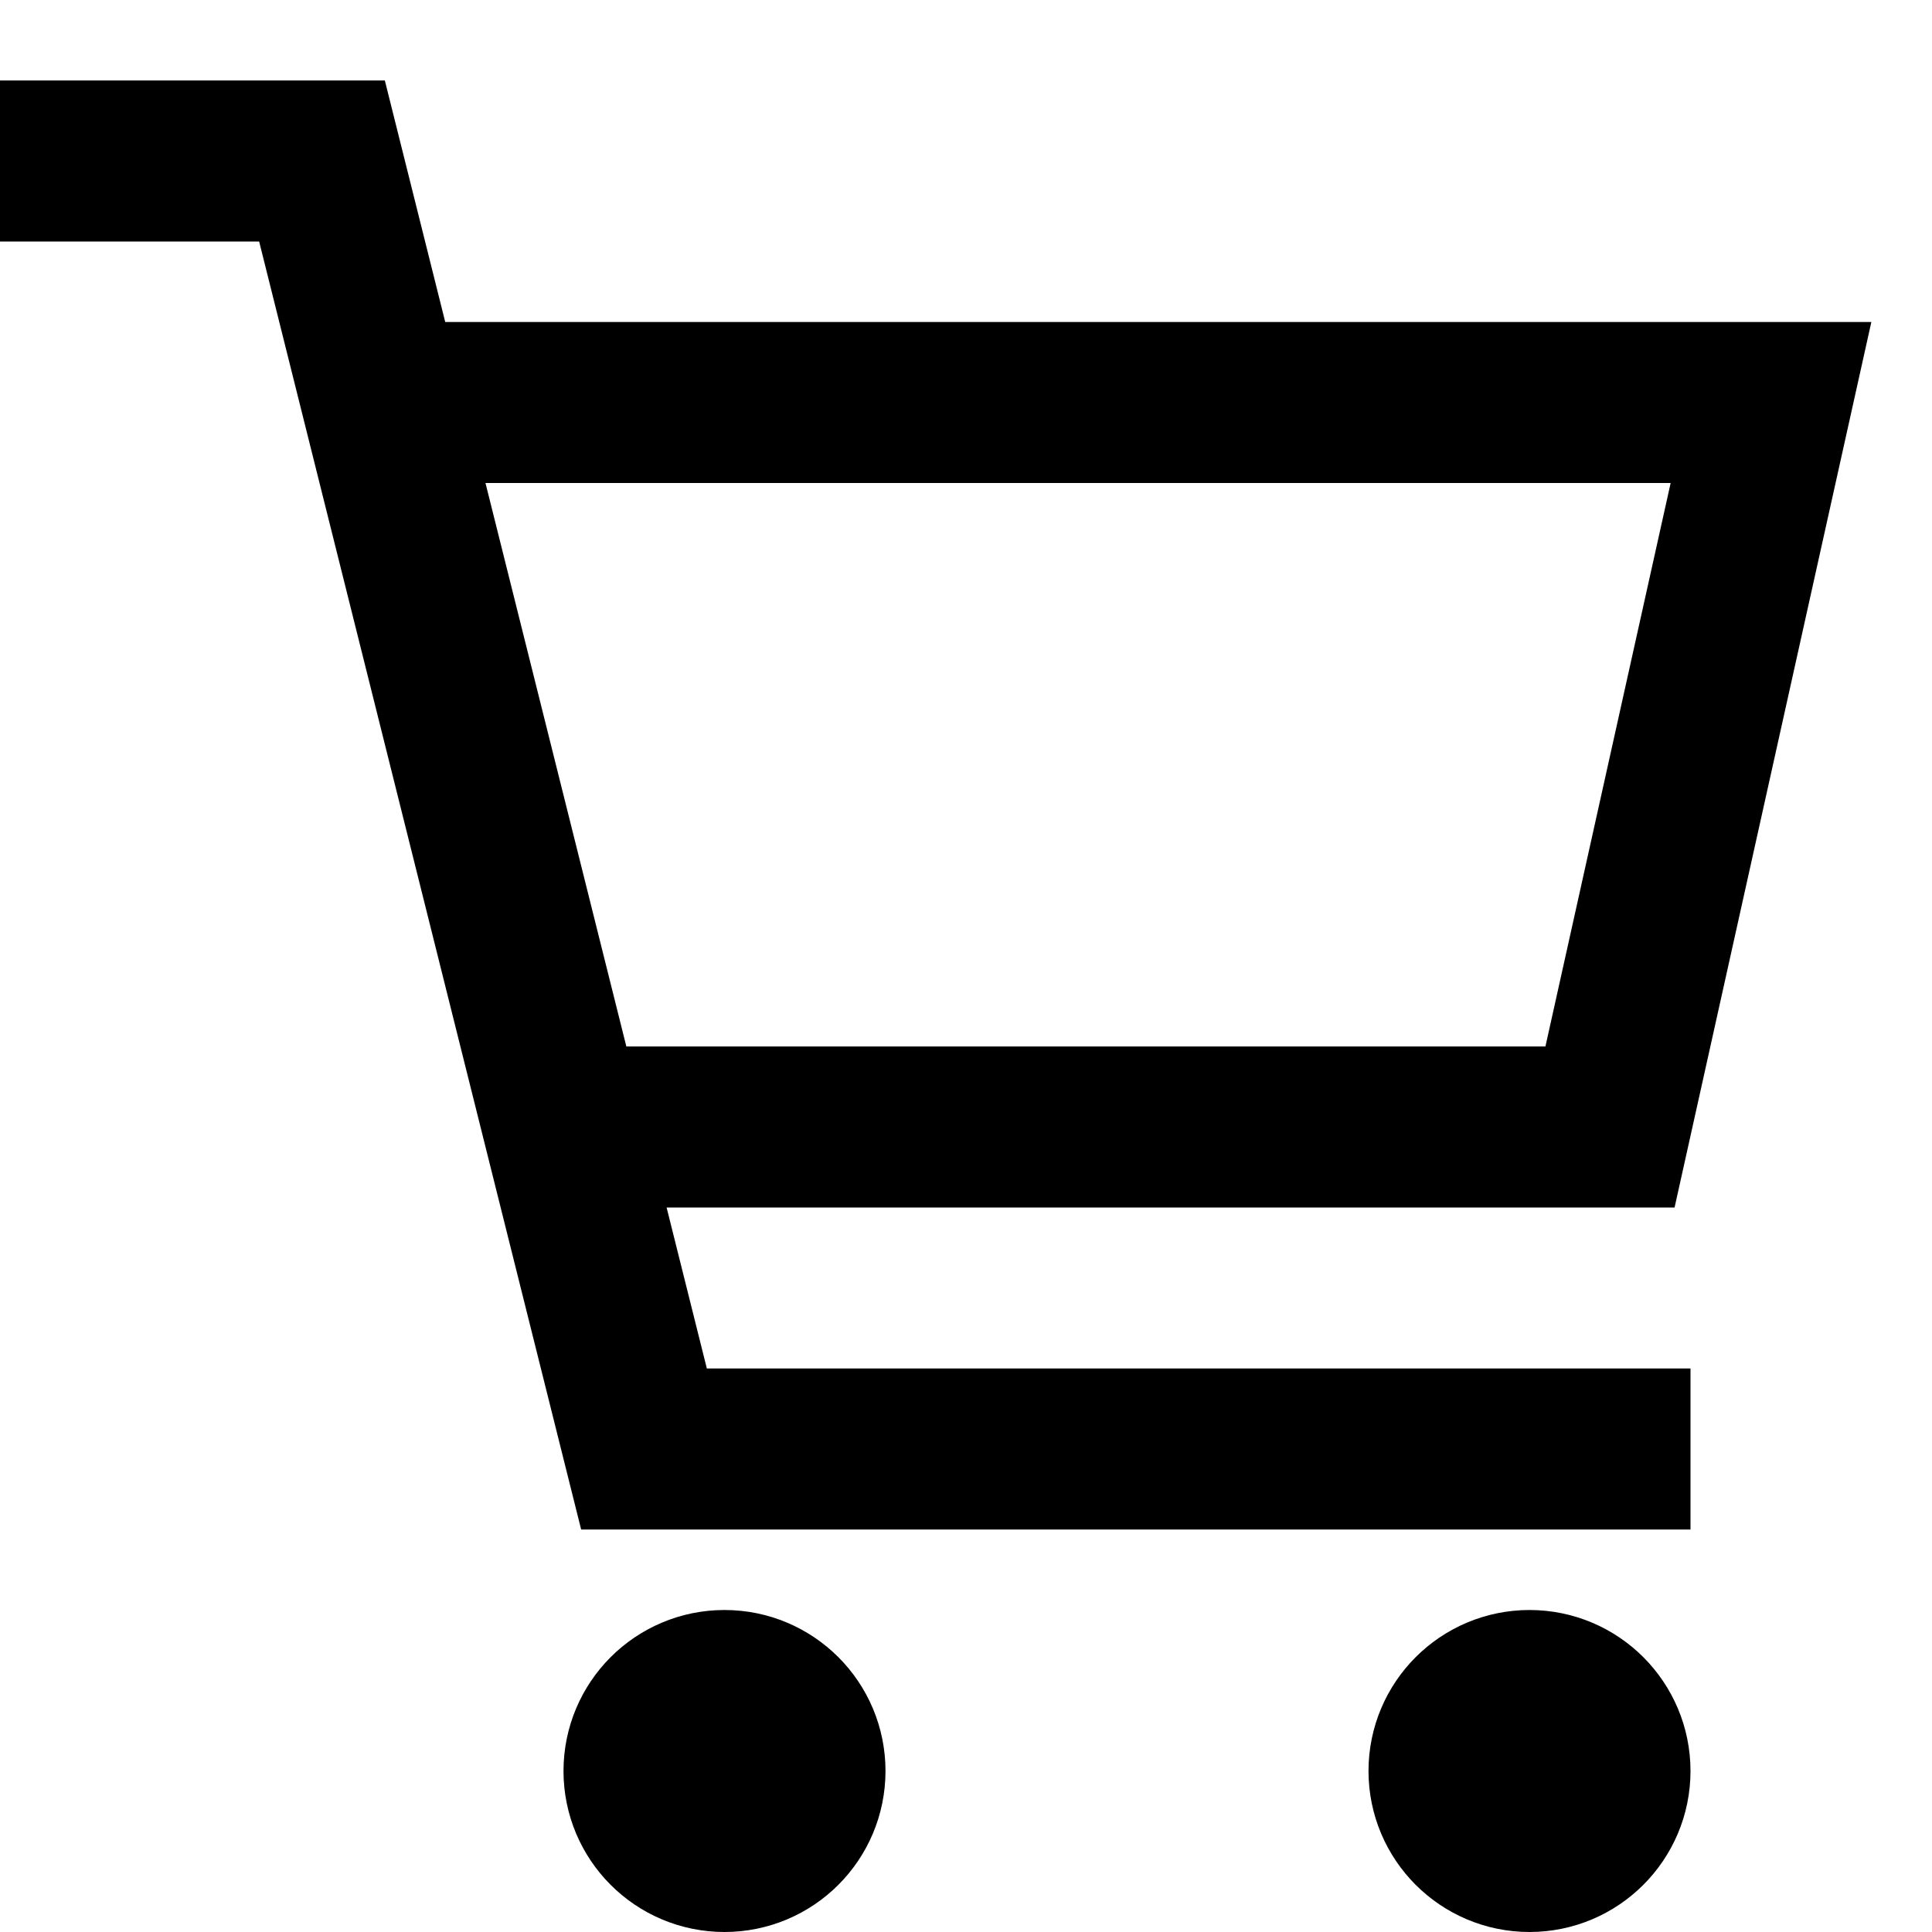
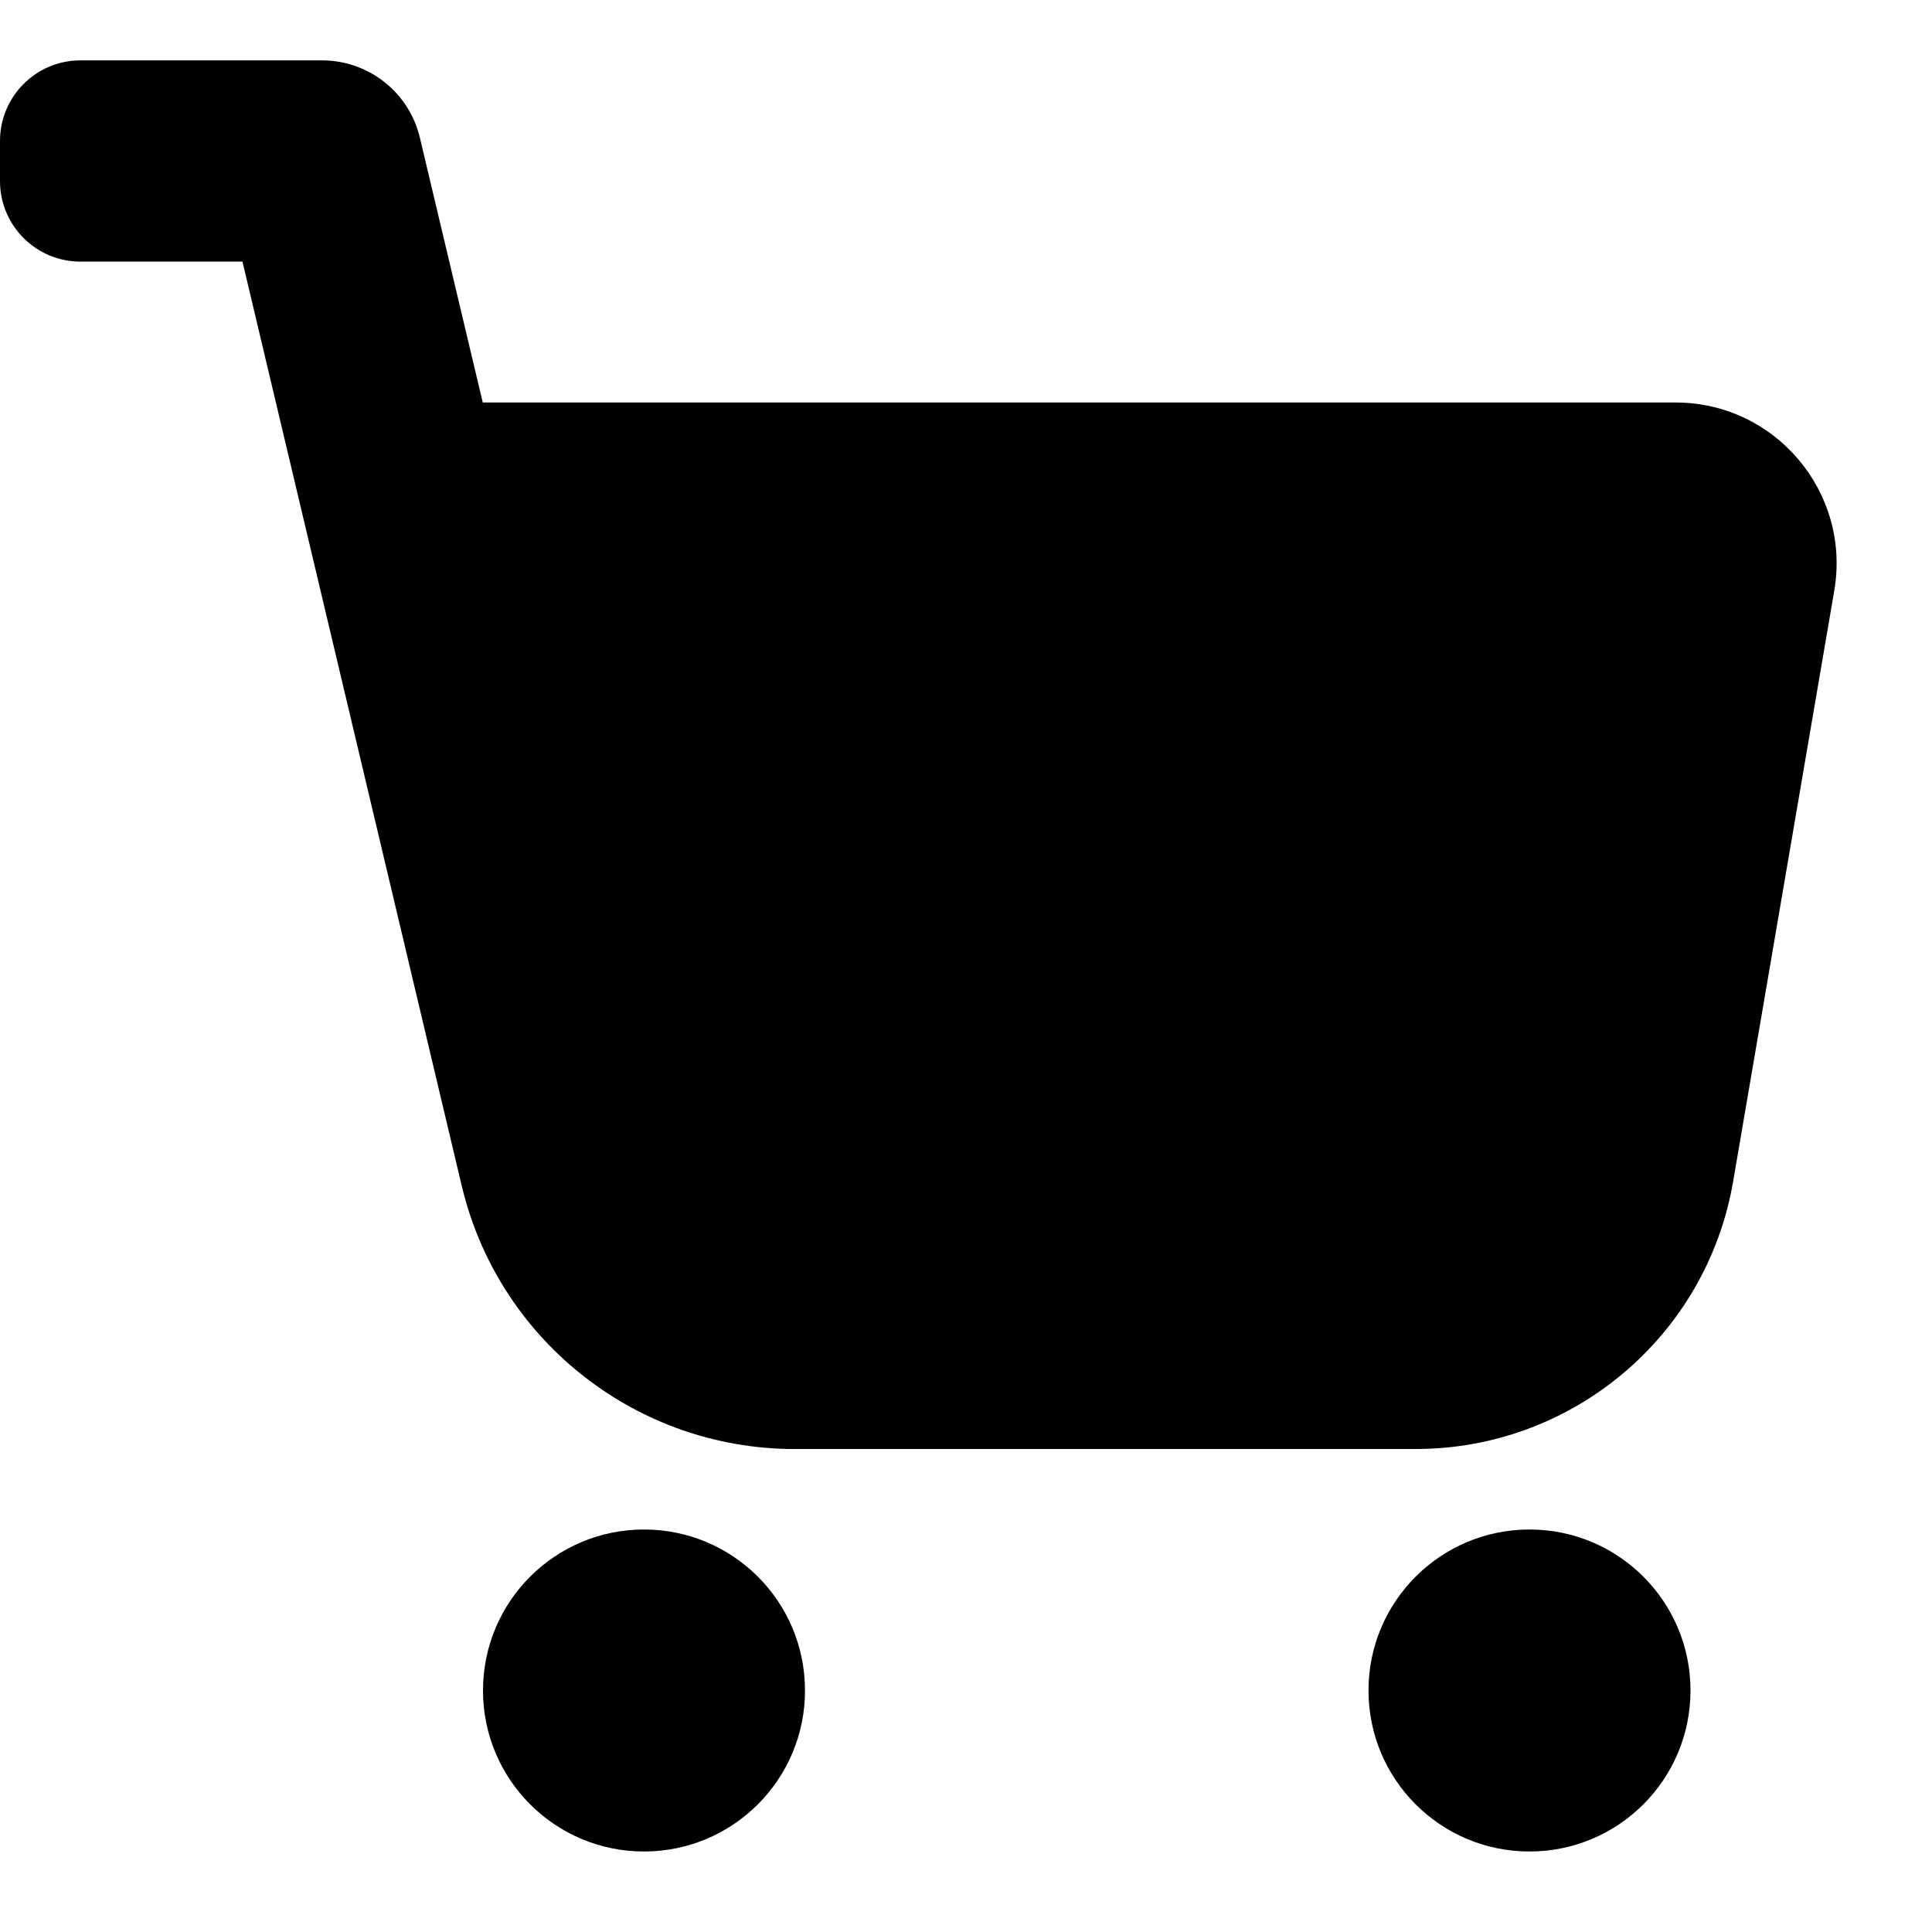
- <svg xmlns="http://www.w3.org/2000/svg" width="800px" height="800px" viewBox="0 0 24 24">
-   <path fill="none" stroke="#000000" stroke-width="2" d="M5,5 L22,5 L20,14 L7,14 L4,2 L0,2 M7,14 L8,18 L21,18 M19,23 C18.448,23 18,22.552 18,22 C18,21.448 18.448,21 19,21 C19.552,21 20,21.448 20,22 C20,22.552 19.552,23 19,23 Z M9,23 C8.447,23 8,22.552 8,22 C8,21.448 8.447,21 9,21 C9.553,21 10,21.448 10,22 C10,22.552 9.553,23 9,23 Z" />
+ <svg xmlns="http://www.w3.org/2000/svg" width="800px" height="800px" viewBox="0 0 24 24" fill="none">
+   <path d="M4 0.75H1C0.448 0.75 0 1.198 0 1.75V2.25C0 2.802 0.448 3.25 1 3.25H3.012L5.736 14.731C6.183 16.613 7.841 17.951 9.765 17.999V18H17.587C19.536 18 21.201 16.596 21.53 14.675L22.786 7.337C22.995 6.116 22.054 5 20.814 5H5.997L5.216 1.711C5.083 1.148 4.579 0.75 4 0.75Z" fill="#000000" />
+   <path d="M10 21C10 22.105 9.105 23 8 23C6.895 23 6 22.105 6 21C6 19.895 6.895 19 8 19C9.105 19 10 19.895 10 21Z" fill="#000000" />
+   <path d="M21 21C21 22.105 20.105 23 19 23C17.895 23 17 22.105 17 21C17 19.895 17.895 19 19 19C20.105 19 21 19.895 21 21Z" fill="#000000" />
</svg>
